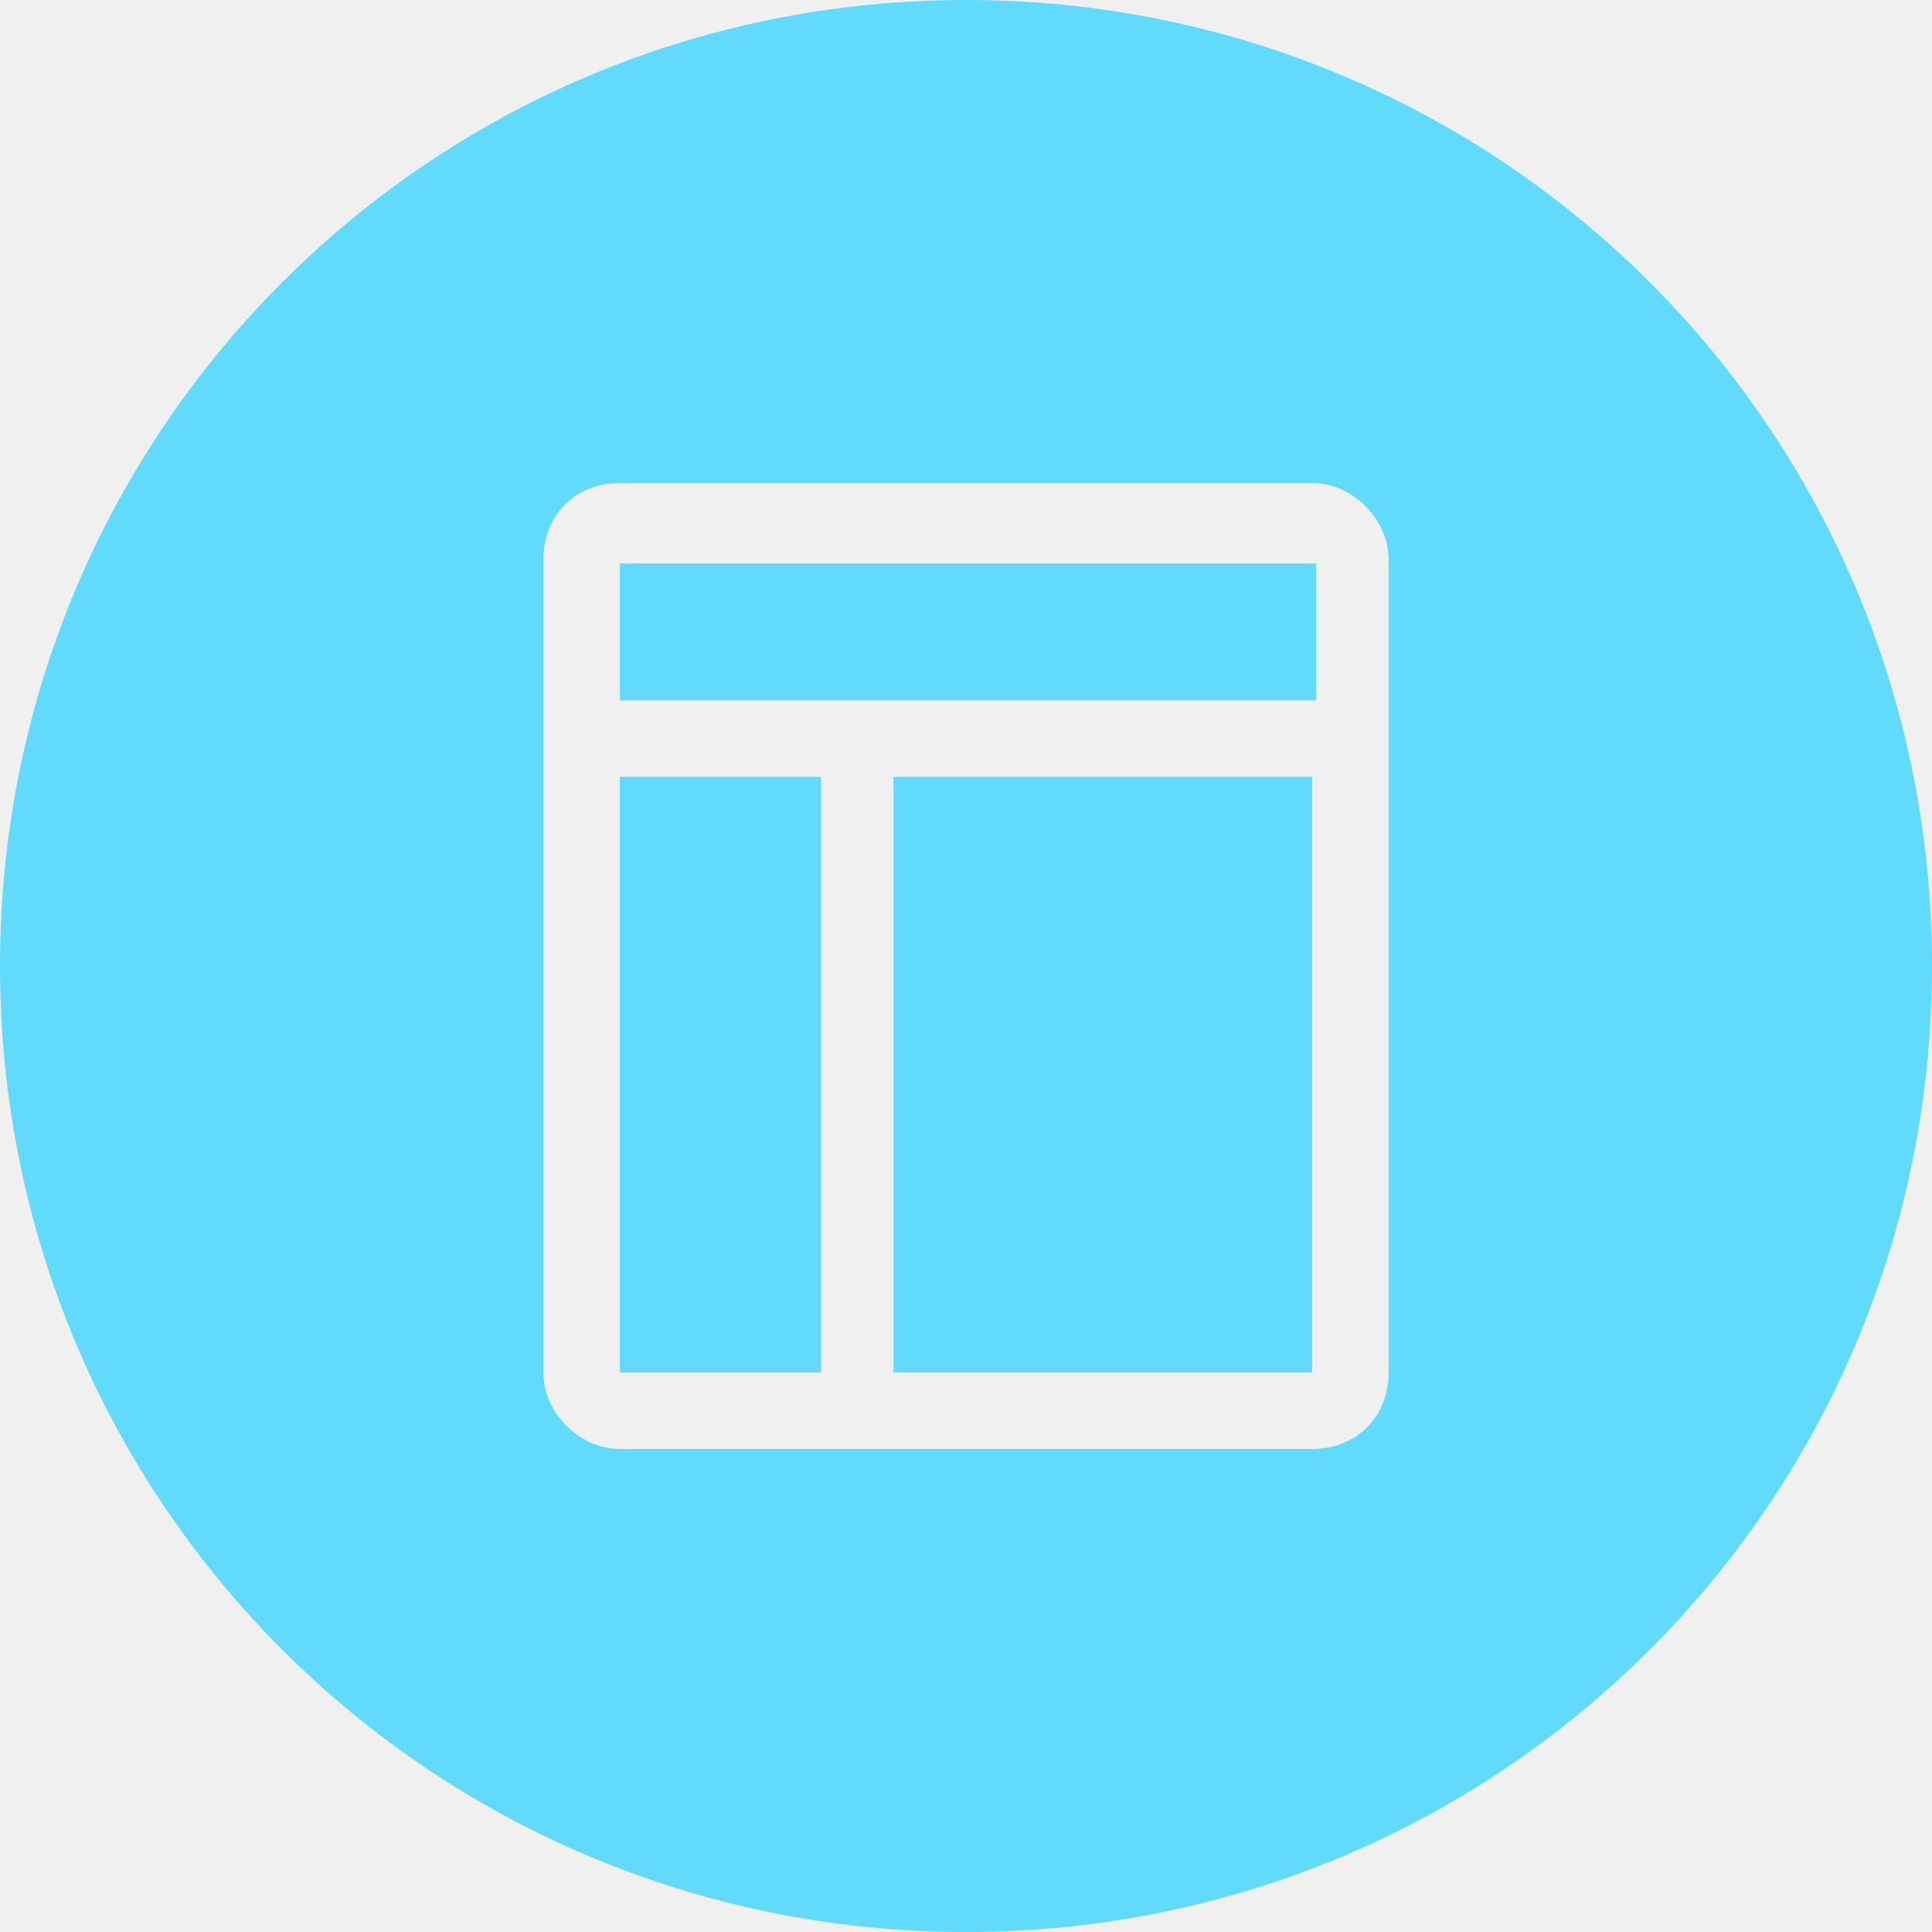
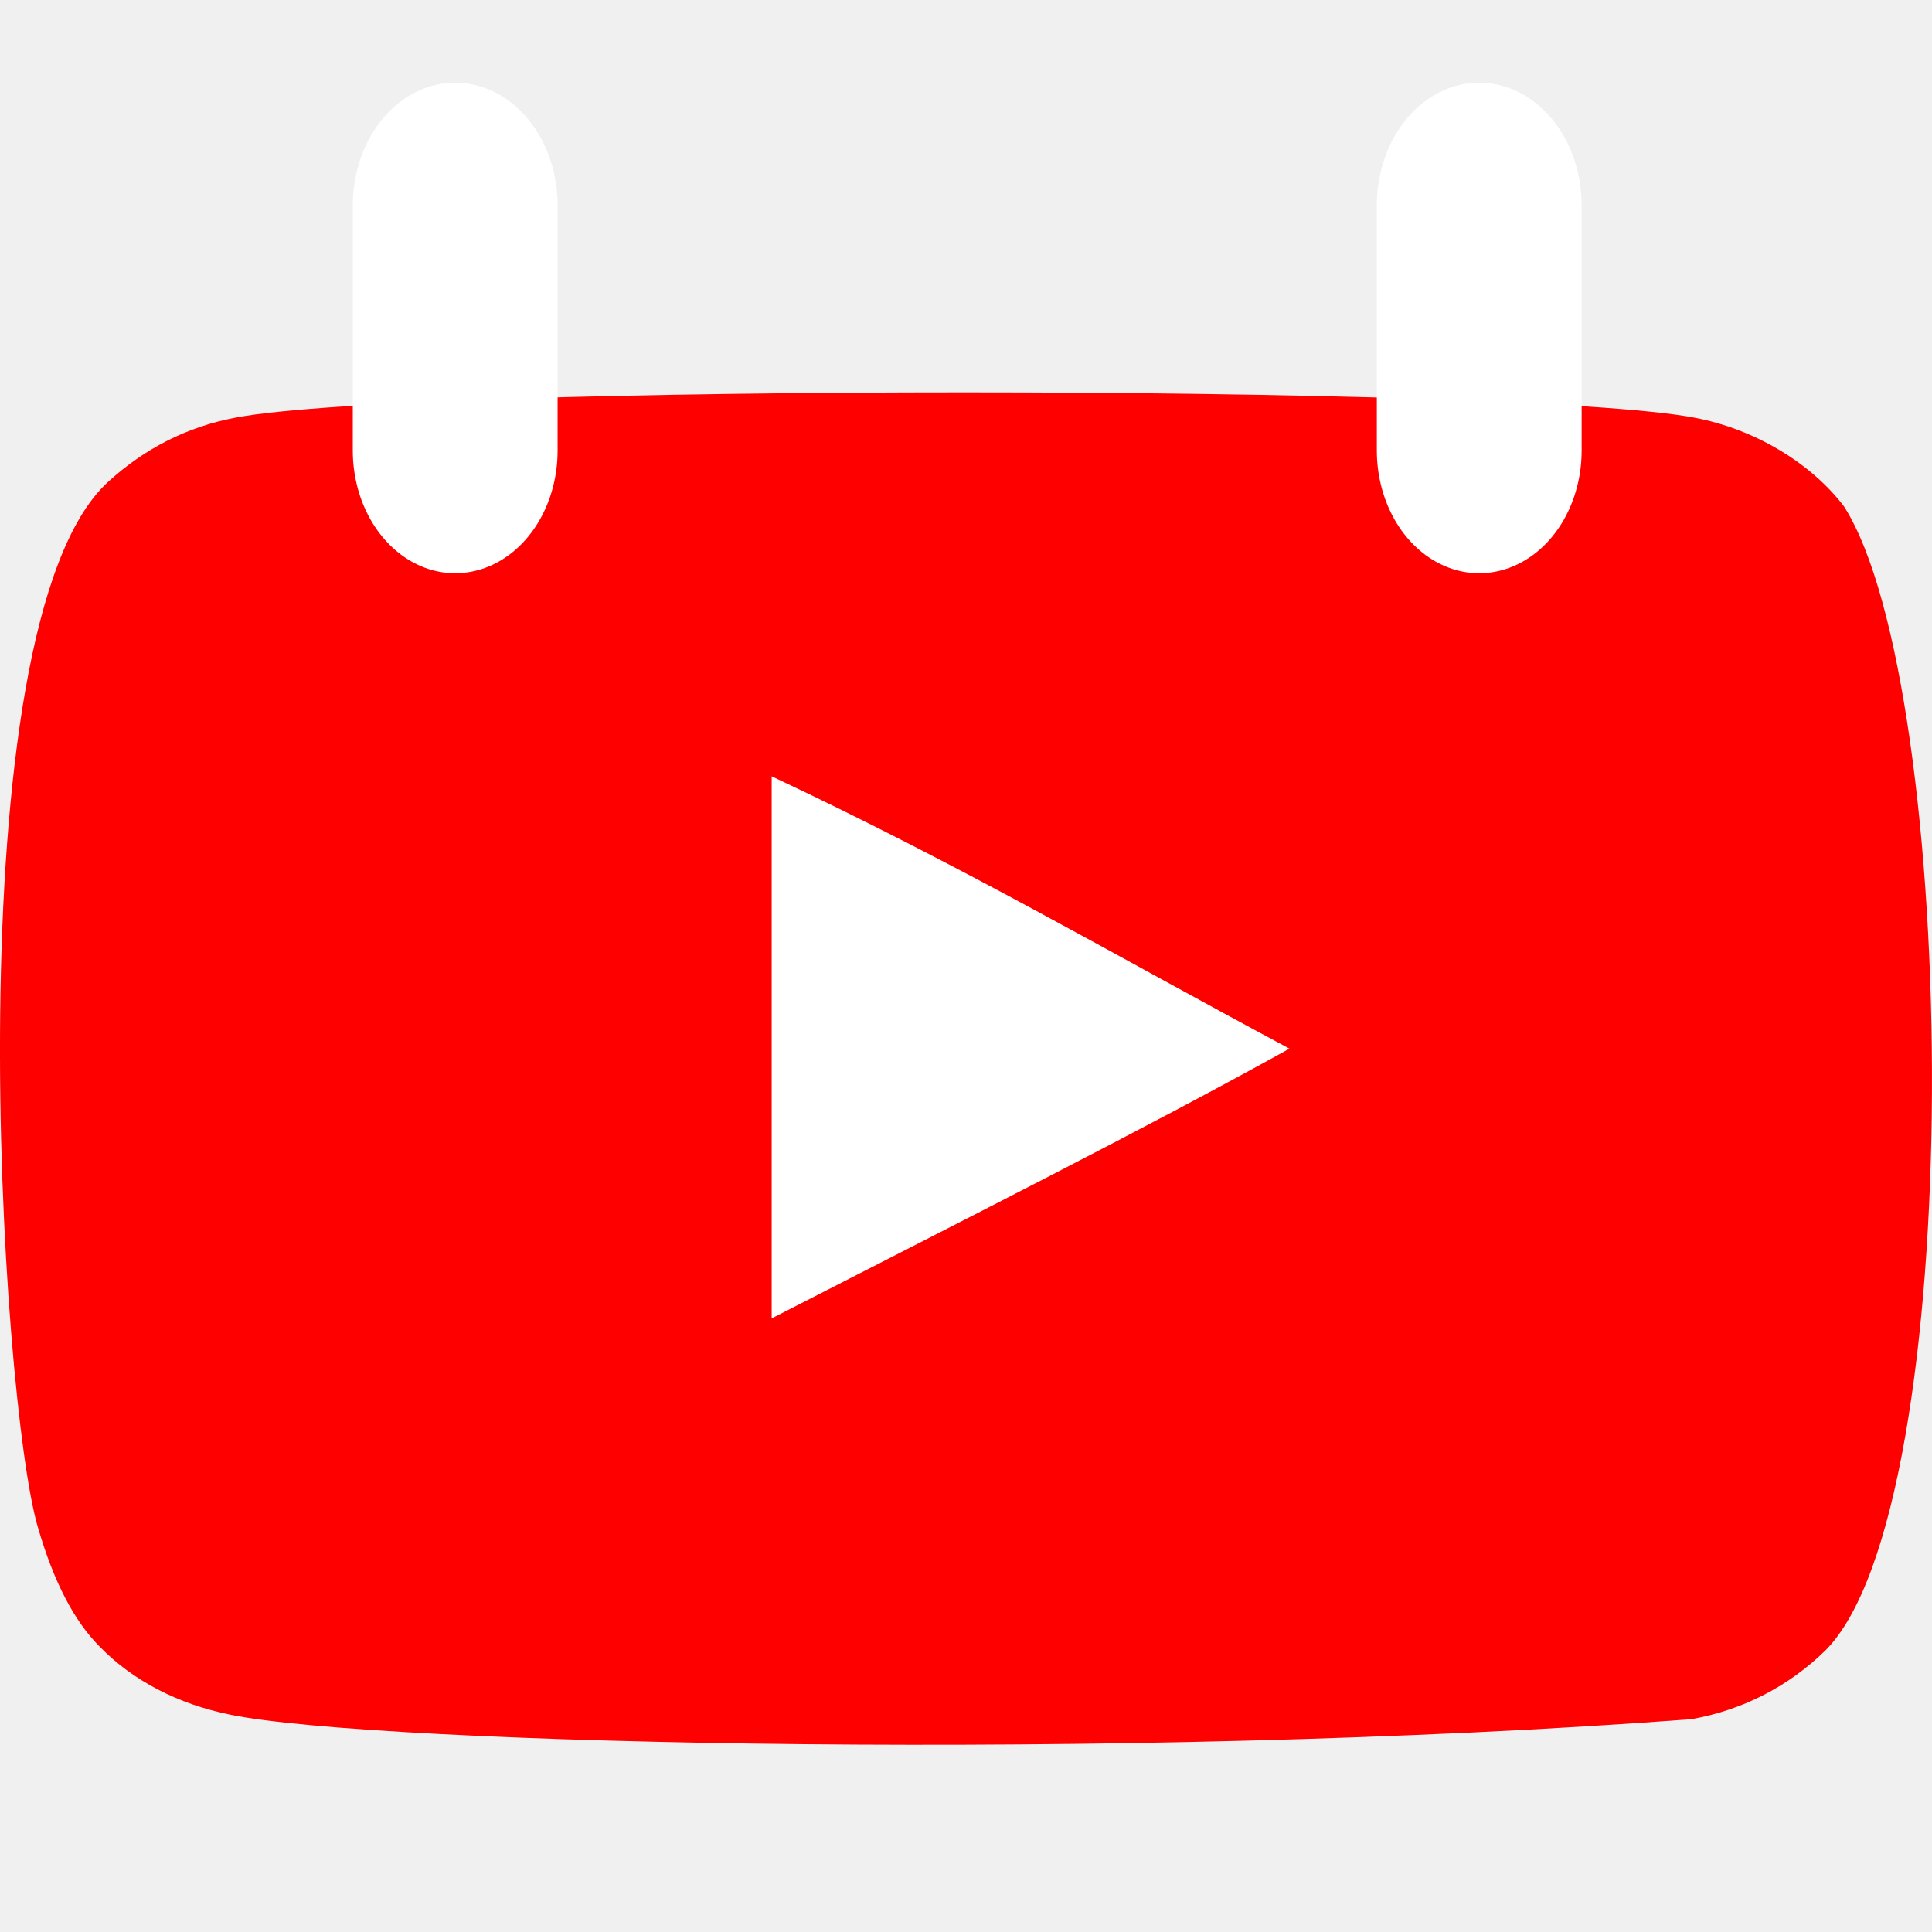
- <svg xmlns="http://www.w3.org/2000/svg" t="1656468723058" class="icon" viewBox="0 0 1024 1024" version="1.1" p-id="3824" width="256" height="256">
-   <defs>
-     <style type="text/css">@font-face { font-family: feedback-iconfont; src: url("//at.alicdn.com/t/font_1031158_u69w8yhxdu.woff2?t=1630033759944") format("woff2"), url("//at.alicdn.com/t/font_1031158_u69w8yhxdu.woff?t=1630033759944") format("woff"), url("//at.alicdn.com/t/font_1031158_u69w8yhxdu.ttf?t=1630033759944") format("truetype"); }
- </style>
-   </defs>
-   <path d="M512 0C228.267 0 0 228.267 0 512s228.267 512 512 512 512-228.267 512-512S795.733 0 512 0z m224 727.467c0 23.467-17.067 40.533-40.533 40.533H328.533c-21.333 0-40.533-19.2-40.533-40.533V296.533c0-23.467 17.067-40.533 40.533-40.533h366.933c21.333 0 40.533 19.2 40.533 40.533v430.933z" fill="#61dafb" p-id="3825" data-spm-anchor-id="a313x.7781069.0.i0" class="" />
-   <path d="M473.6 727.467h221.867V411.733H473.6v315.733zM328.533 727.467h106.667V411.733h-106.667v315.733zM328.533 296.533v74.667h369.067V298.667H328.533z" fill="#61dafb" p-id="3826" data-spm-anchor-id="a313x.7781069.0.i2" class="" />
+ <svg xmlns="http://www.w3.org/2000/svg" width="512" height="512" viewBox="0 0 135.467 135.467" version="1.1" id="svg1" xml:space="preserve">
+   <defs id="defs1" />
+   <g id="layer1">
+     <rect style="fill:#ffffff;stroke-width:0.303" id="rect1" width="60.711" height="48.442" x="39.511" y="51.081" />
+     <path d="M 54.108,92.442 V 54.432 C 67.602,60.782 78.053,66.915 90.414,73.528 80.219,79.182 67.602,85.525 54.108,92.442 M 129.31,35.525 c -2.328,-3.067 -6.295,-5.451 -10.519,-6.242 -12.414,-2.357 -89.862,-2.364 -102.27,0 -3.387,0.637 -6.403,2.168 -8.994,4.553 -10.917,10.132 -7.496,64.468 -4.865,73.27 1.106,3.809 2.537,6.559 4.338,8.362 2.321,2.384 5.499,4.025 9.149,4.762 10.222,2.115 62.882,3.297 102.425,0.318 3.643,-0.637 6.868,-2.33 9.412,-4.816 10.093,-10.092 9.405,-67.481 1.322,-80.207" id="youtube-[#168]" style="fill:#ff0000;fill-rule:evenodd;stroke:none;stroke-width:6.773" />
+     <g style="fill:#ffffff" id="g1" transform="matrix(8.682393,0,0,10.39785,0.321671,46.06805)">
+       <path d="m 3.639,-3.046 v 1.654 m 8.27,-1.654 v 1.654" stroke="#000000" stroke-width="1.654" stroke-linecap="round" stroke-linejoin="round" id="path1" style="fill:#ffffff;stroke:#ffffff;stroke-opacity:1" />
+     </g>
+   </g>
</svg>
